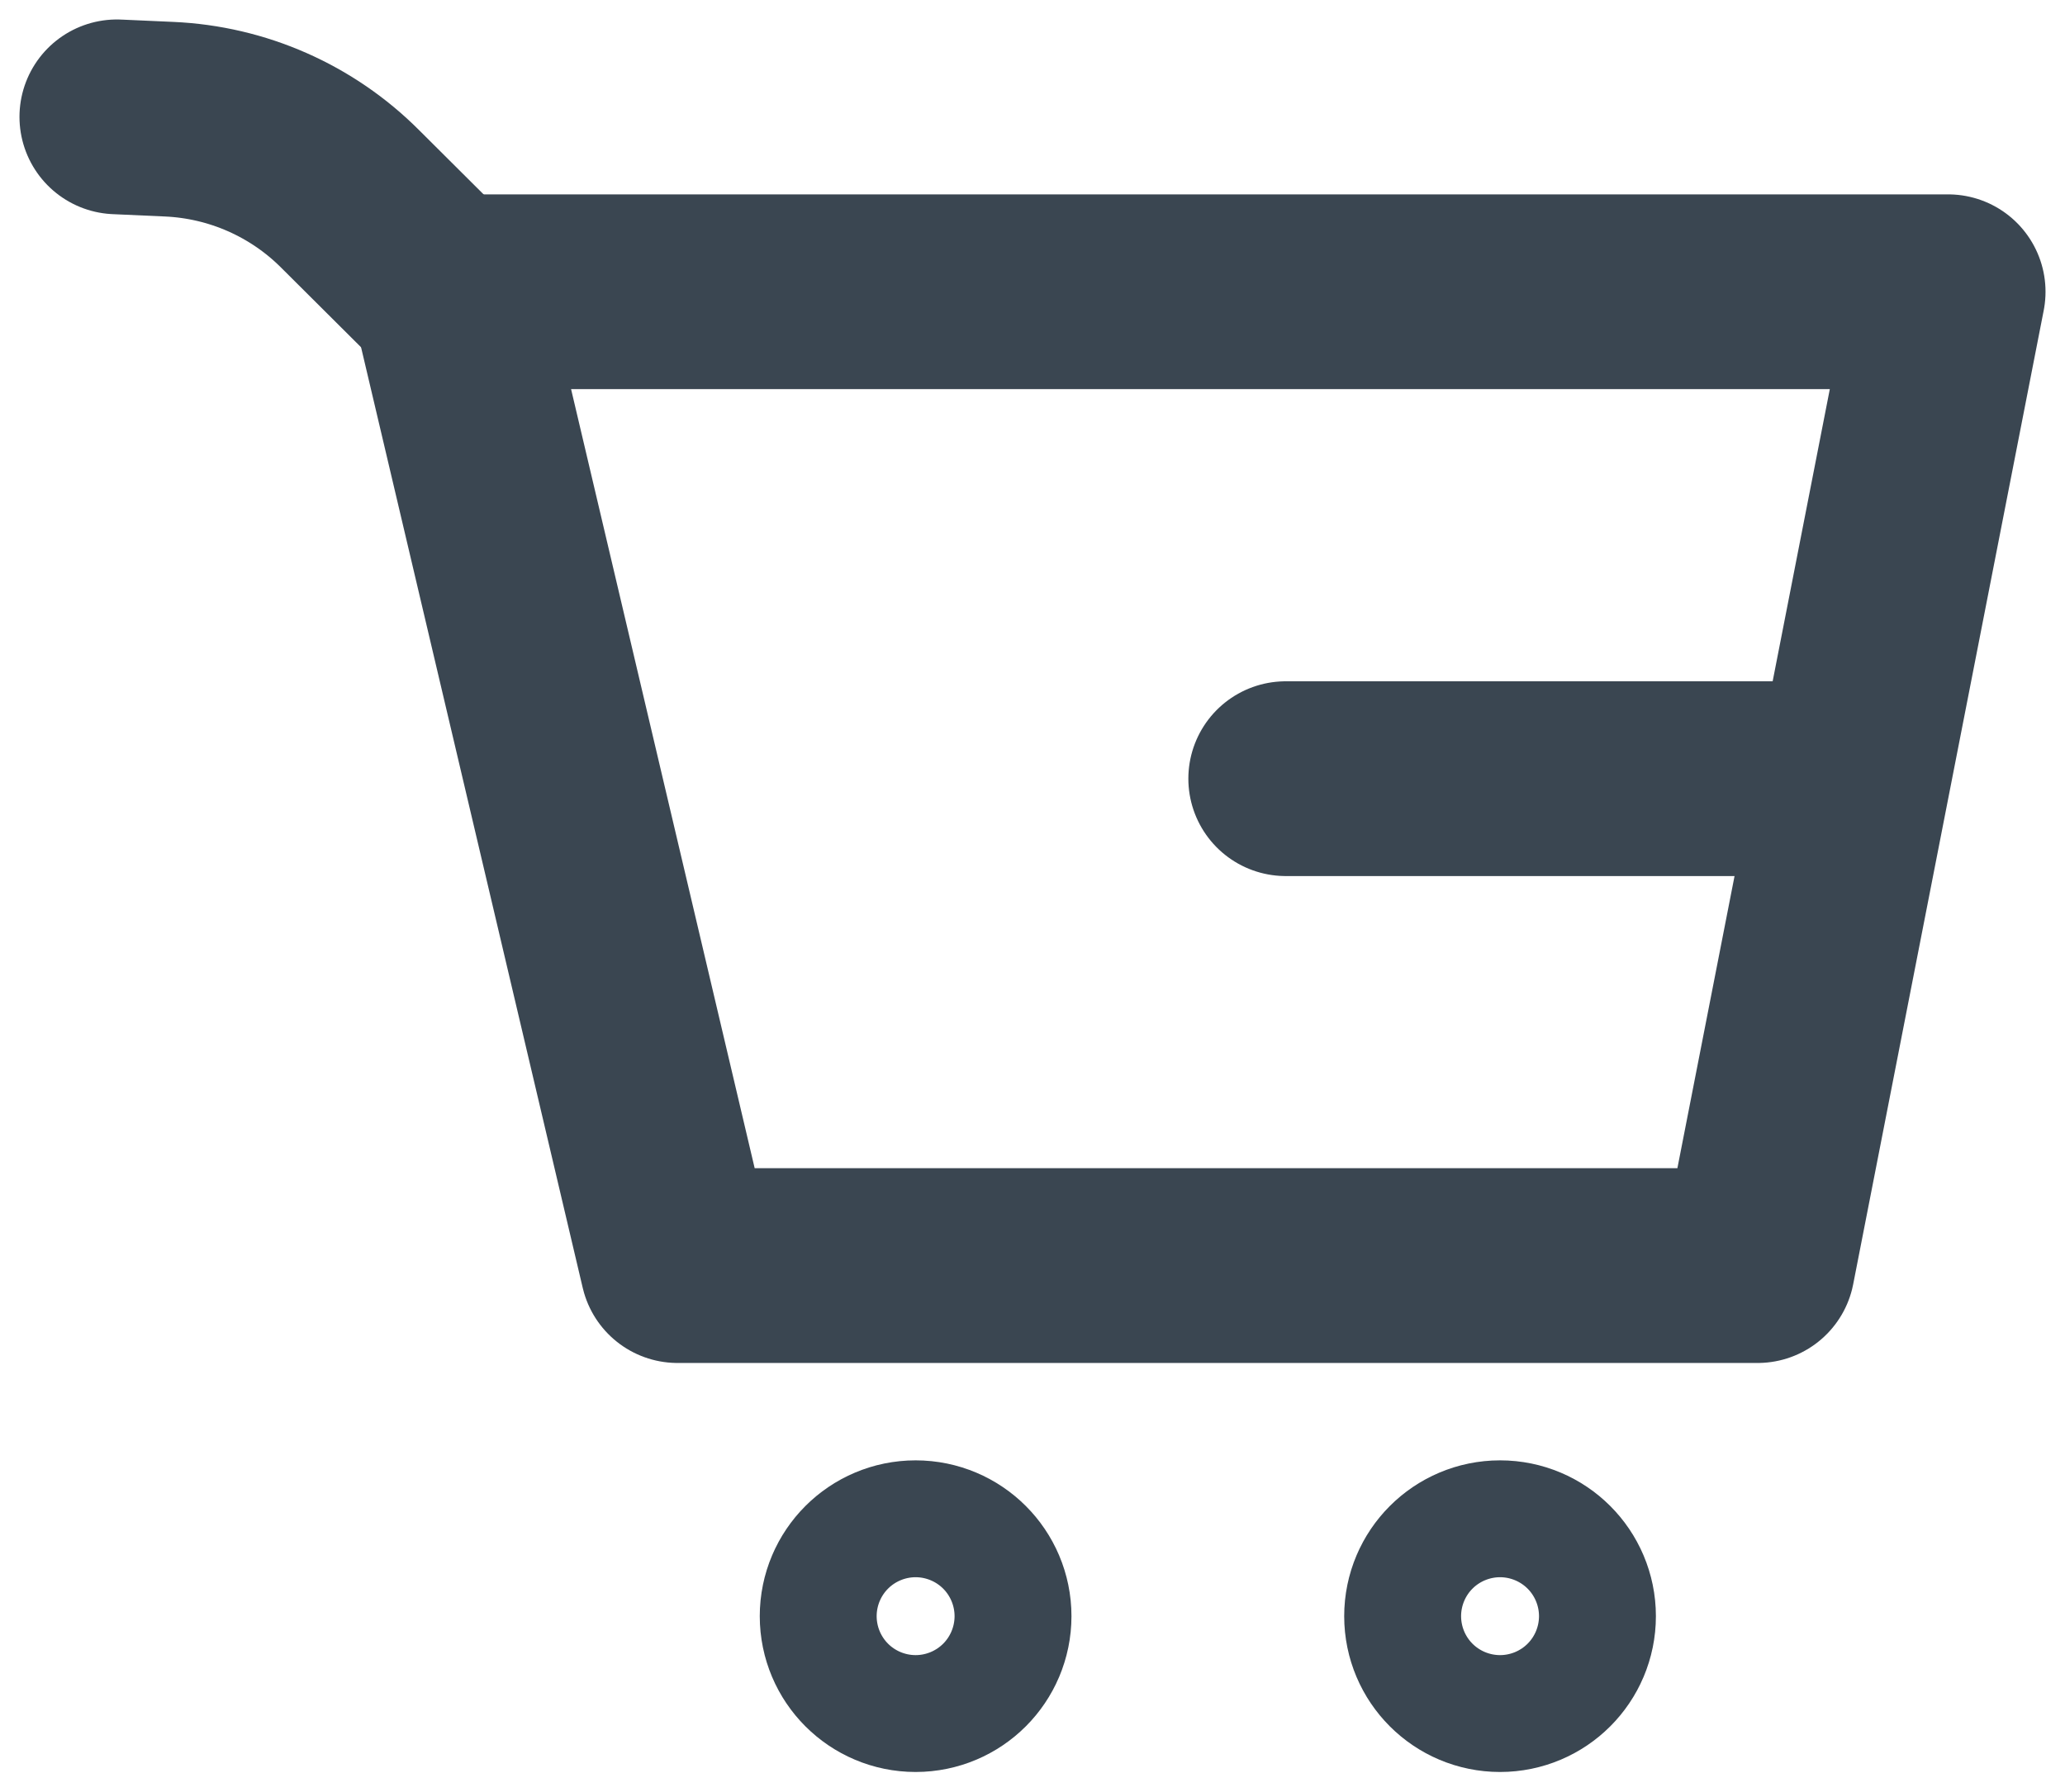
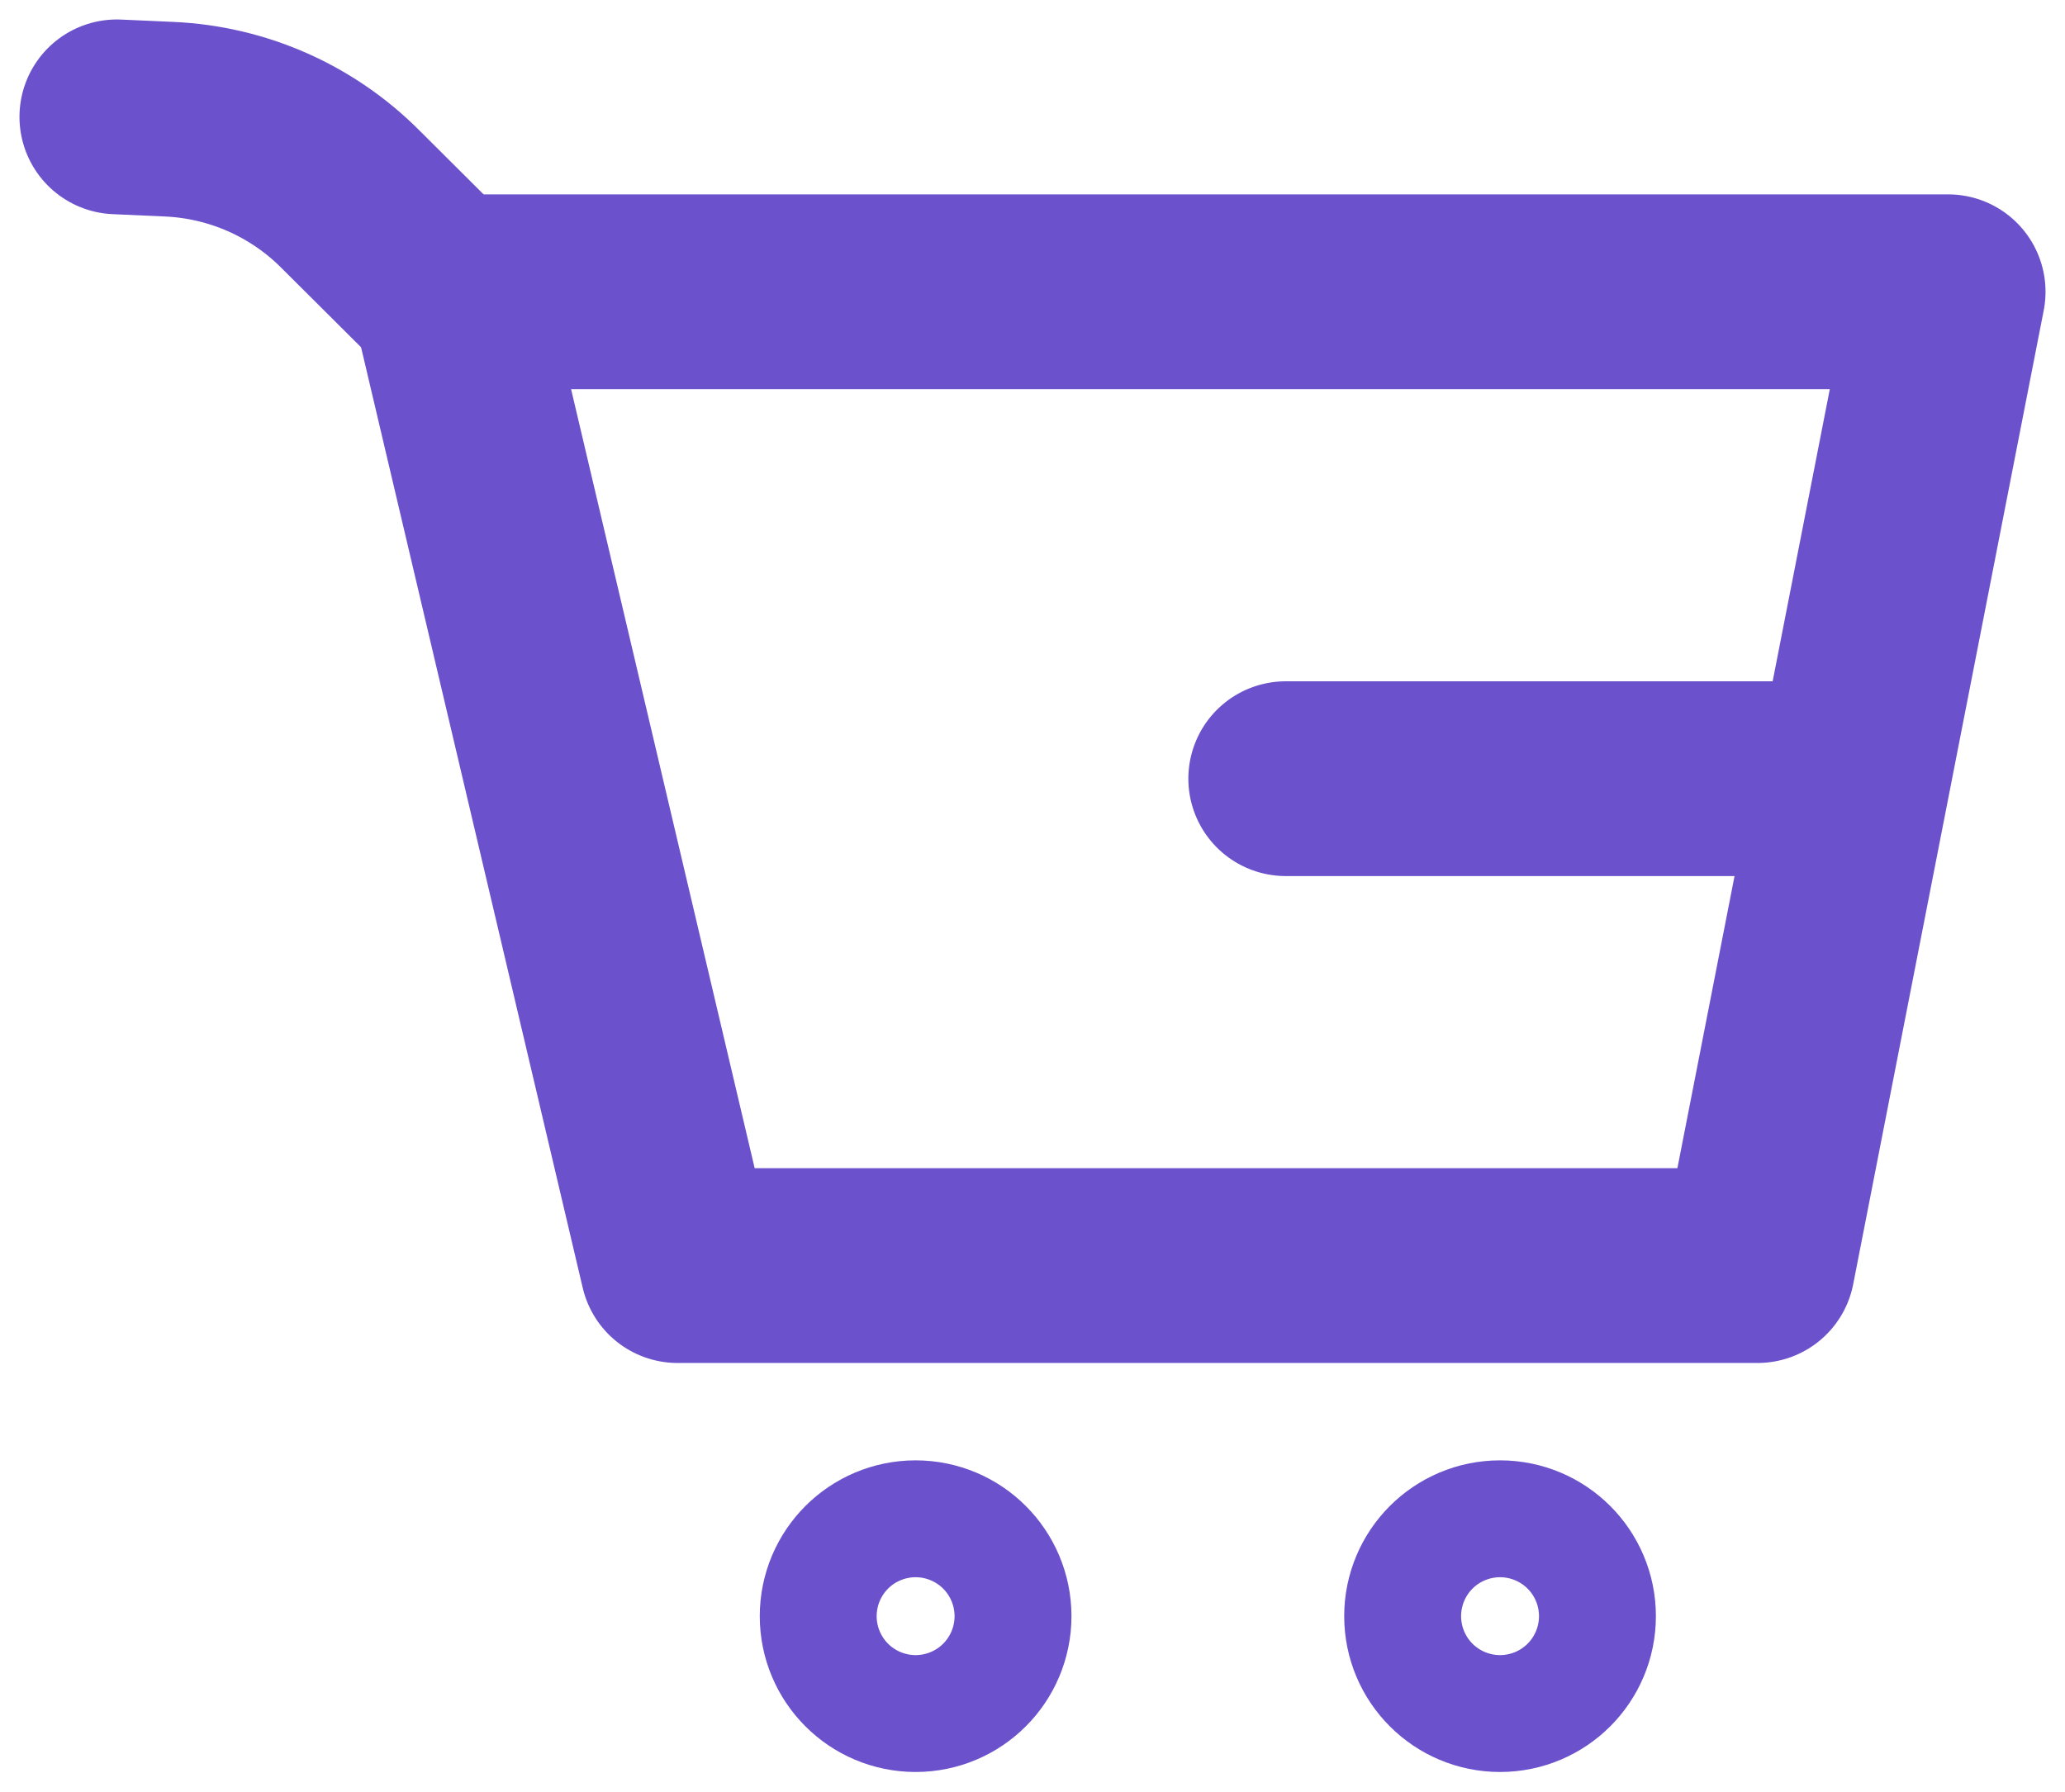
<svg xmlns="http://www.w3.org/2000/svg" width="53" height="46" viewBox="0 0 53 46" fill="none">
-   <path d="M45.11 32.49H17.39L11.5 7.49H50L45.11 32.49Z" stroke="#3A4651" stroke-width="5" stroke-linecap="round" stroke-linejoin="round" />
-   <path d="M23.5 42.99C24.328 42.99 25 42.319 25 41.49C25 40.662 24.328 39.99 23.5 39.99C22.672 39.99 22 40.662 22 41.49C22 42.319 22.672 42.99 23.5 42.99Z" stroke="#3A4651" stroke-width="5" stroke-linecap="round" stroke-linejoin="round" />
-   <path d="M38.5 42.99C39.328 42.99 40 42.319 40 41.49C40 40.662 39.328 39.99 38.5 39.99C37.672 39.99 37 40.662 37 41.49C37 42.319 37.672 42.99 38.5 42.99Z" stroke="#3A4651" stroke-width="5" stroke-linecap="round" stroke-linejoin="round" />
-   <path d="M47 19.99H33" stroke="#3A4651" stroke-width="5" stroke-linecap="round" stroke-linejoin="round" />
-   <path d="M11.56 7.67L8.99 5.11C7.752 3.868 6.092 3.137 4.34 3.06L3 3" stroke="#3A4651" stroke-width="5" stroke-linecap="round" stroke-linejoin="round" />
+   <path d="M45.11 32.49H17.39L11.5 7.49H50L45.11 32.49Z" stroke="#6b51cc" stroke-width="5" stroke-linecap="round" stroke-linejoin="round" />
+   <path d="M23.5 42.99C24.328 42.99 25 42.319 25 41.49C25 40.662 24.328 39.99 23.5 39.99C22.672 39.99 22 40.662 22 41.49C22 42.319 22.672 42.99 23.5 42.99Z" stroke="#6b51cc" stroke-width="5" stroke-linecap="round" stroke-linejoin="round" />
+   <path d="M38.5 42.99C39.328 42.99 40 42.319 40 41.49C40 40.662 39.328 39.99 38.5 39.99C37.672 39.99 37 40.662 37 41.49C37 42.319 37.672 42.99 38.5 42.99Z" stroke="#6b51cc" stroke-width="5" stroke-linecap="round" stroke-linejoin="round" />
+   <path d="M47 19.99H33" stroke="#6b51cc" stroke-width="5" stroke-linecap="round" stroke-linejoin="round" />
+   <path d="M11.56 7.67L8.99 5.11C7.752 3.868 6.092 3.137 4.34 3.06L3 3" stroke="#6b51cc" stroke-width="5" stroke-linecap="round" stroke-linejoin="round" />
</svg>
